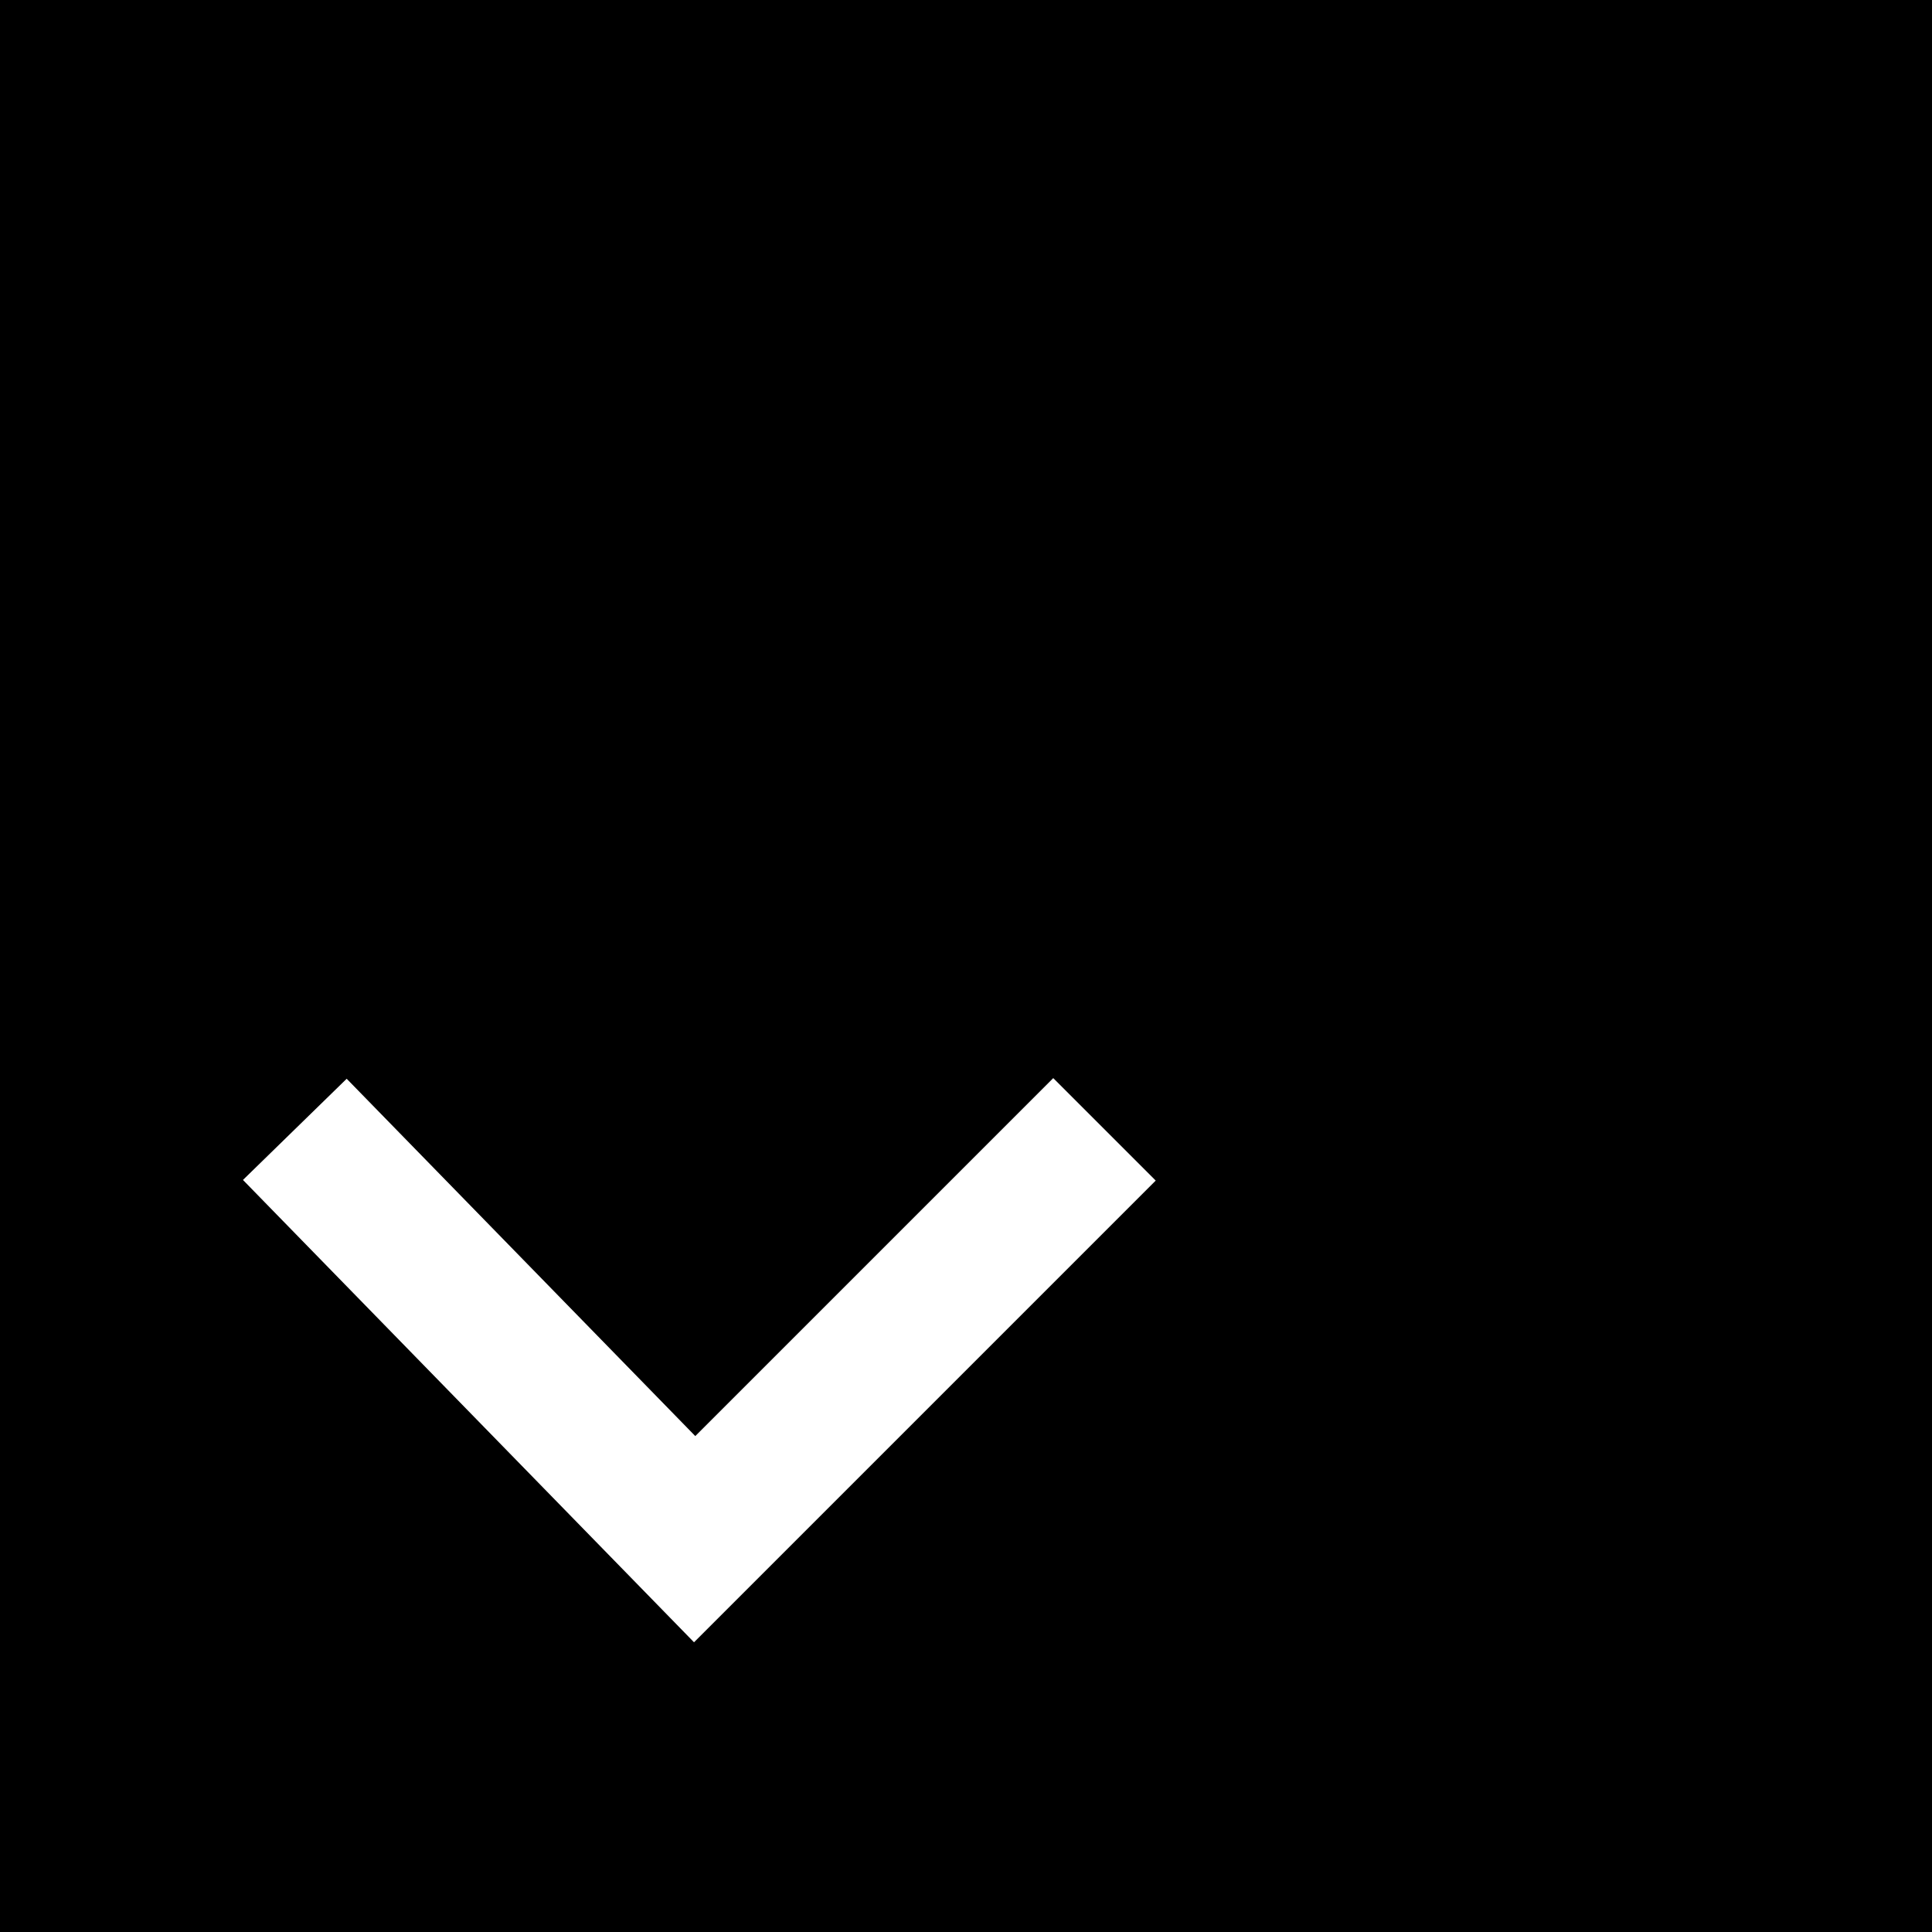
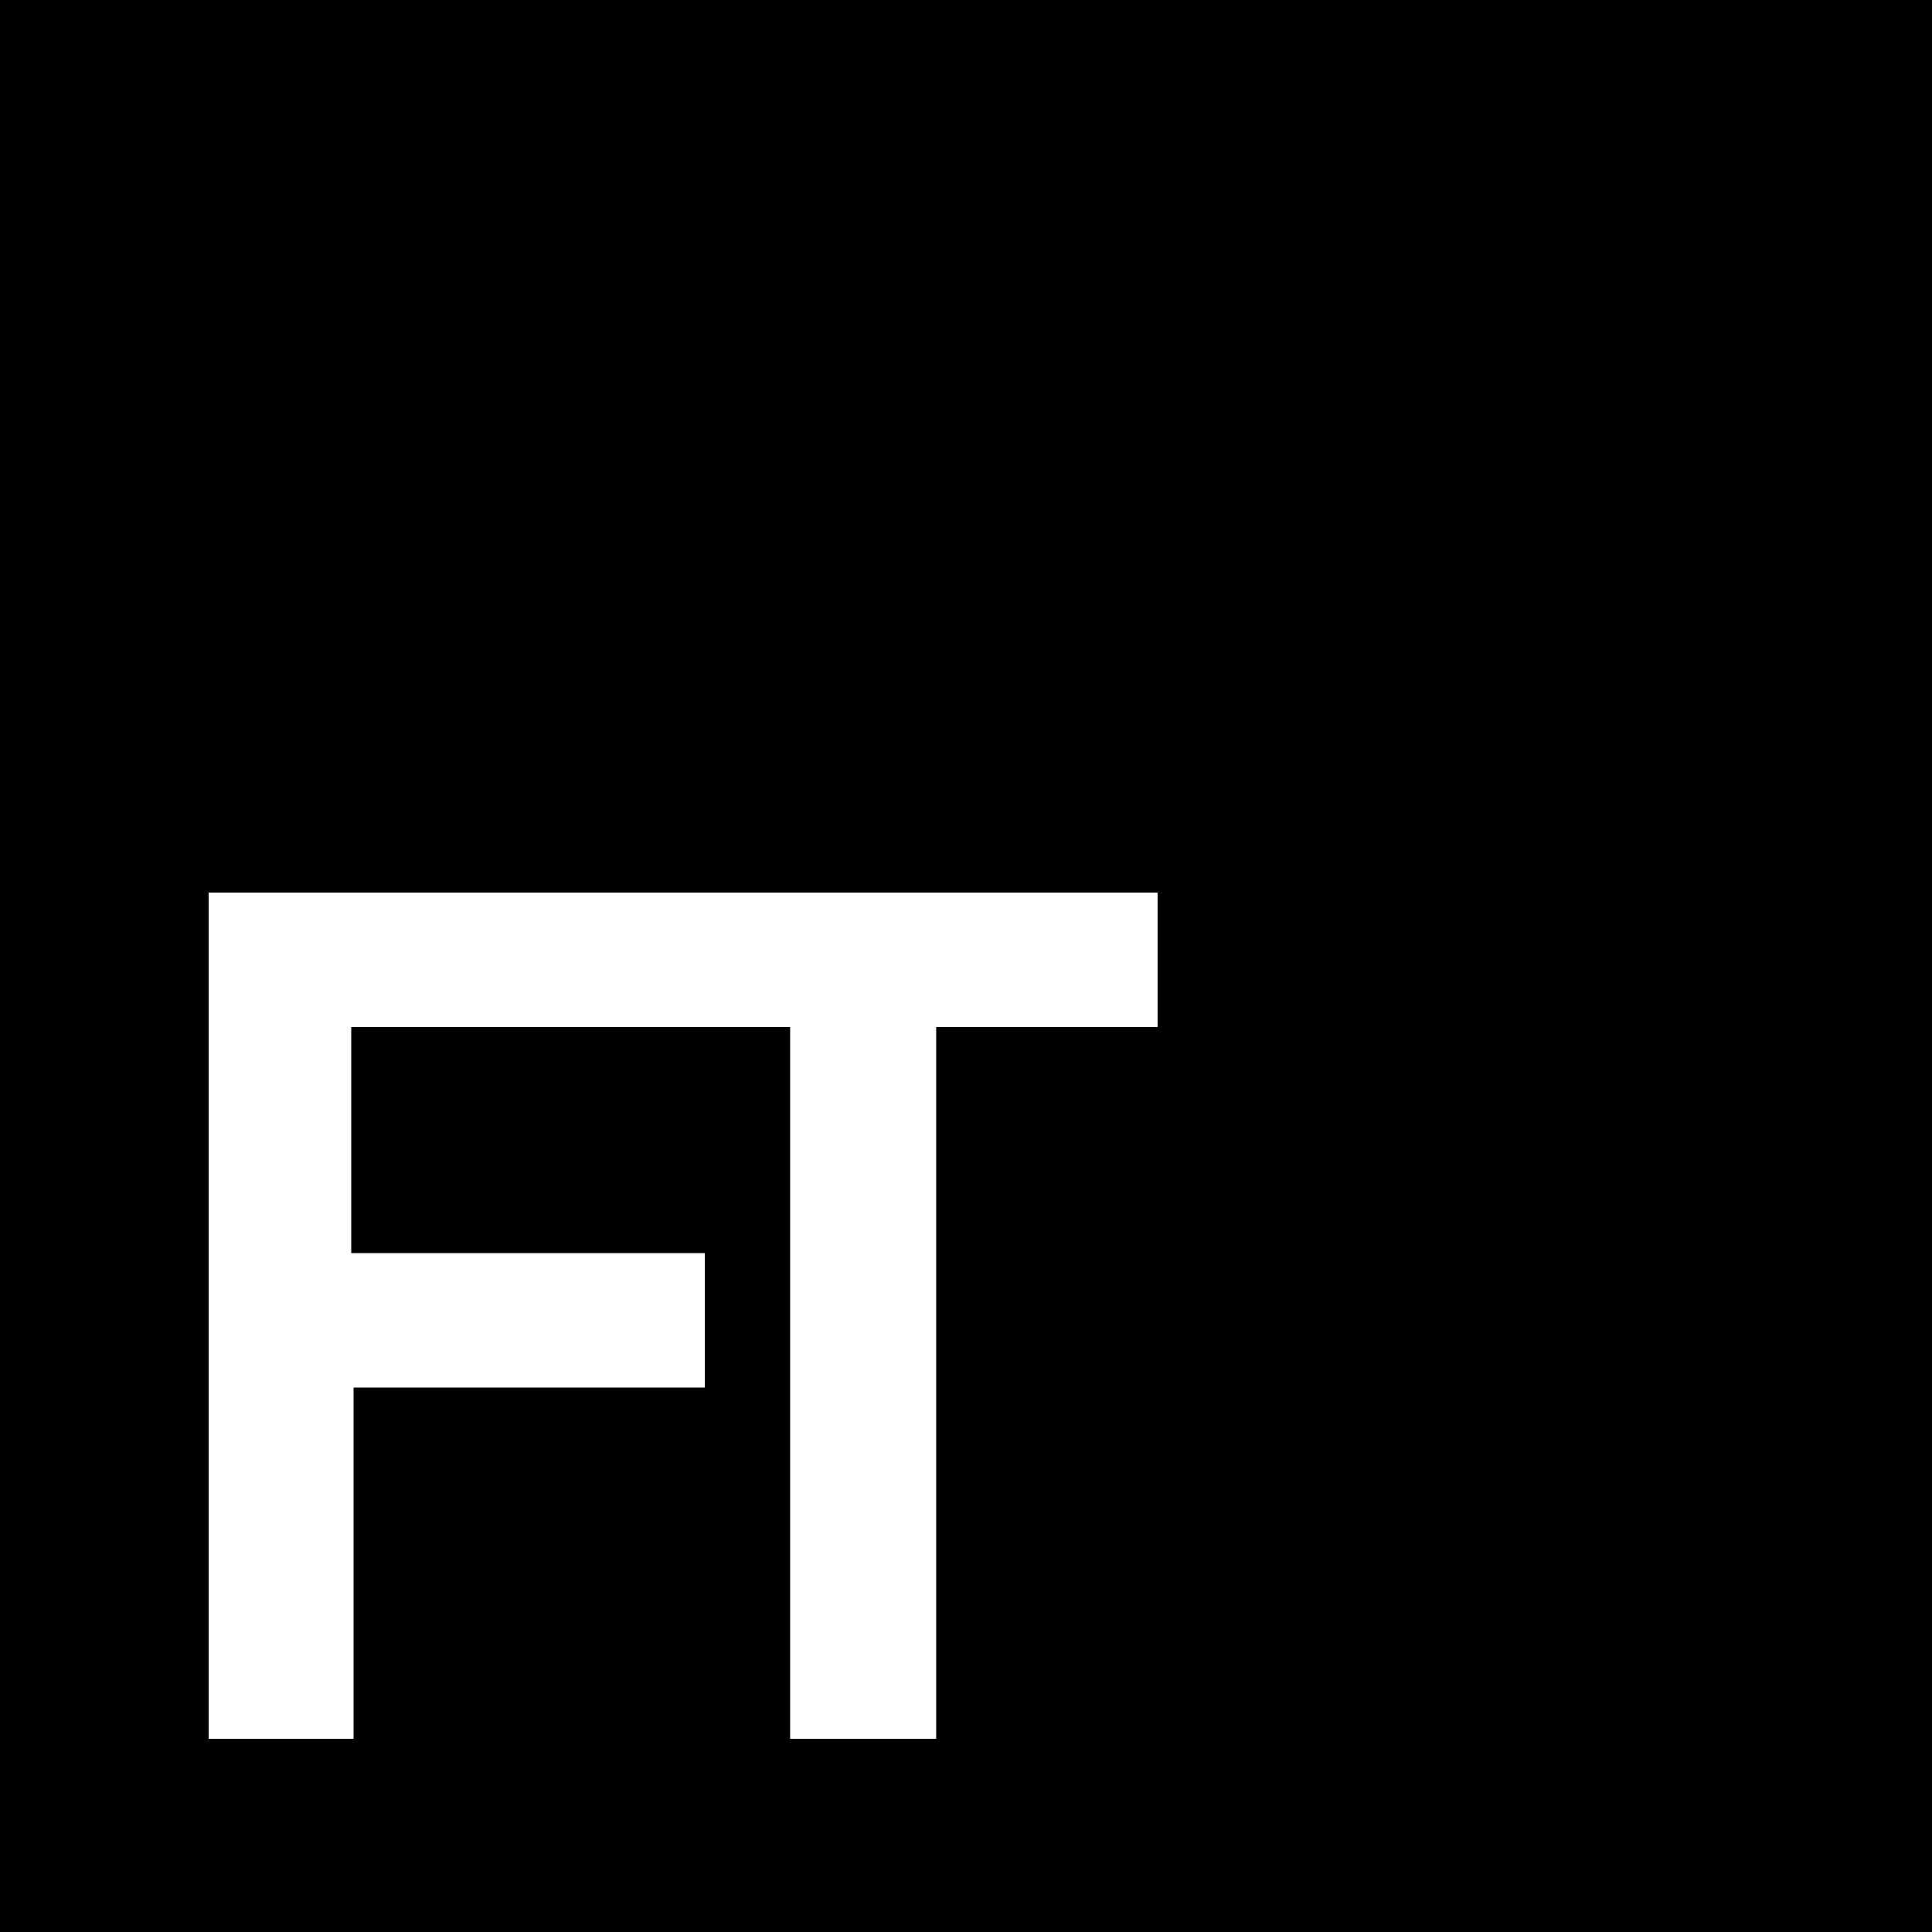
- <svg xmlns="http://www.w3.org/2000/svg" width="40" height="40" viewBox="0 0 40 40" fill="none">
-   <rect width="40" height="40" fill="black" />
-   <path d="M6.104 23.382L14.382 31.867L22.867 23.382" stroke="white" stroke-width="3" />
+ <svg xmlns="http://www.w3.org/2000/svg" width="100" height="100" viewBox="0 0 100 100" fill="none">
+   <g clip-path="url(#clip0_3873_1089)">
+     <rect width="100" height="100" fill="black" />
+     <path d="M10.8 90V46.2H38.04V53.16H18.18V64.86H36.48V71.82H18.3V90H10.8ZM40.897 90V53.16H29.437V46.2H59.917V53.16H48.457V90H40.897Z" fill="white" />
+   </g>
+   <defs>
+     <clipPath id="clip0_3873_1089">
+       <rect width="100" height="100" fill="white" />
+     </clipPath>
+   </defs>
</svg>
